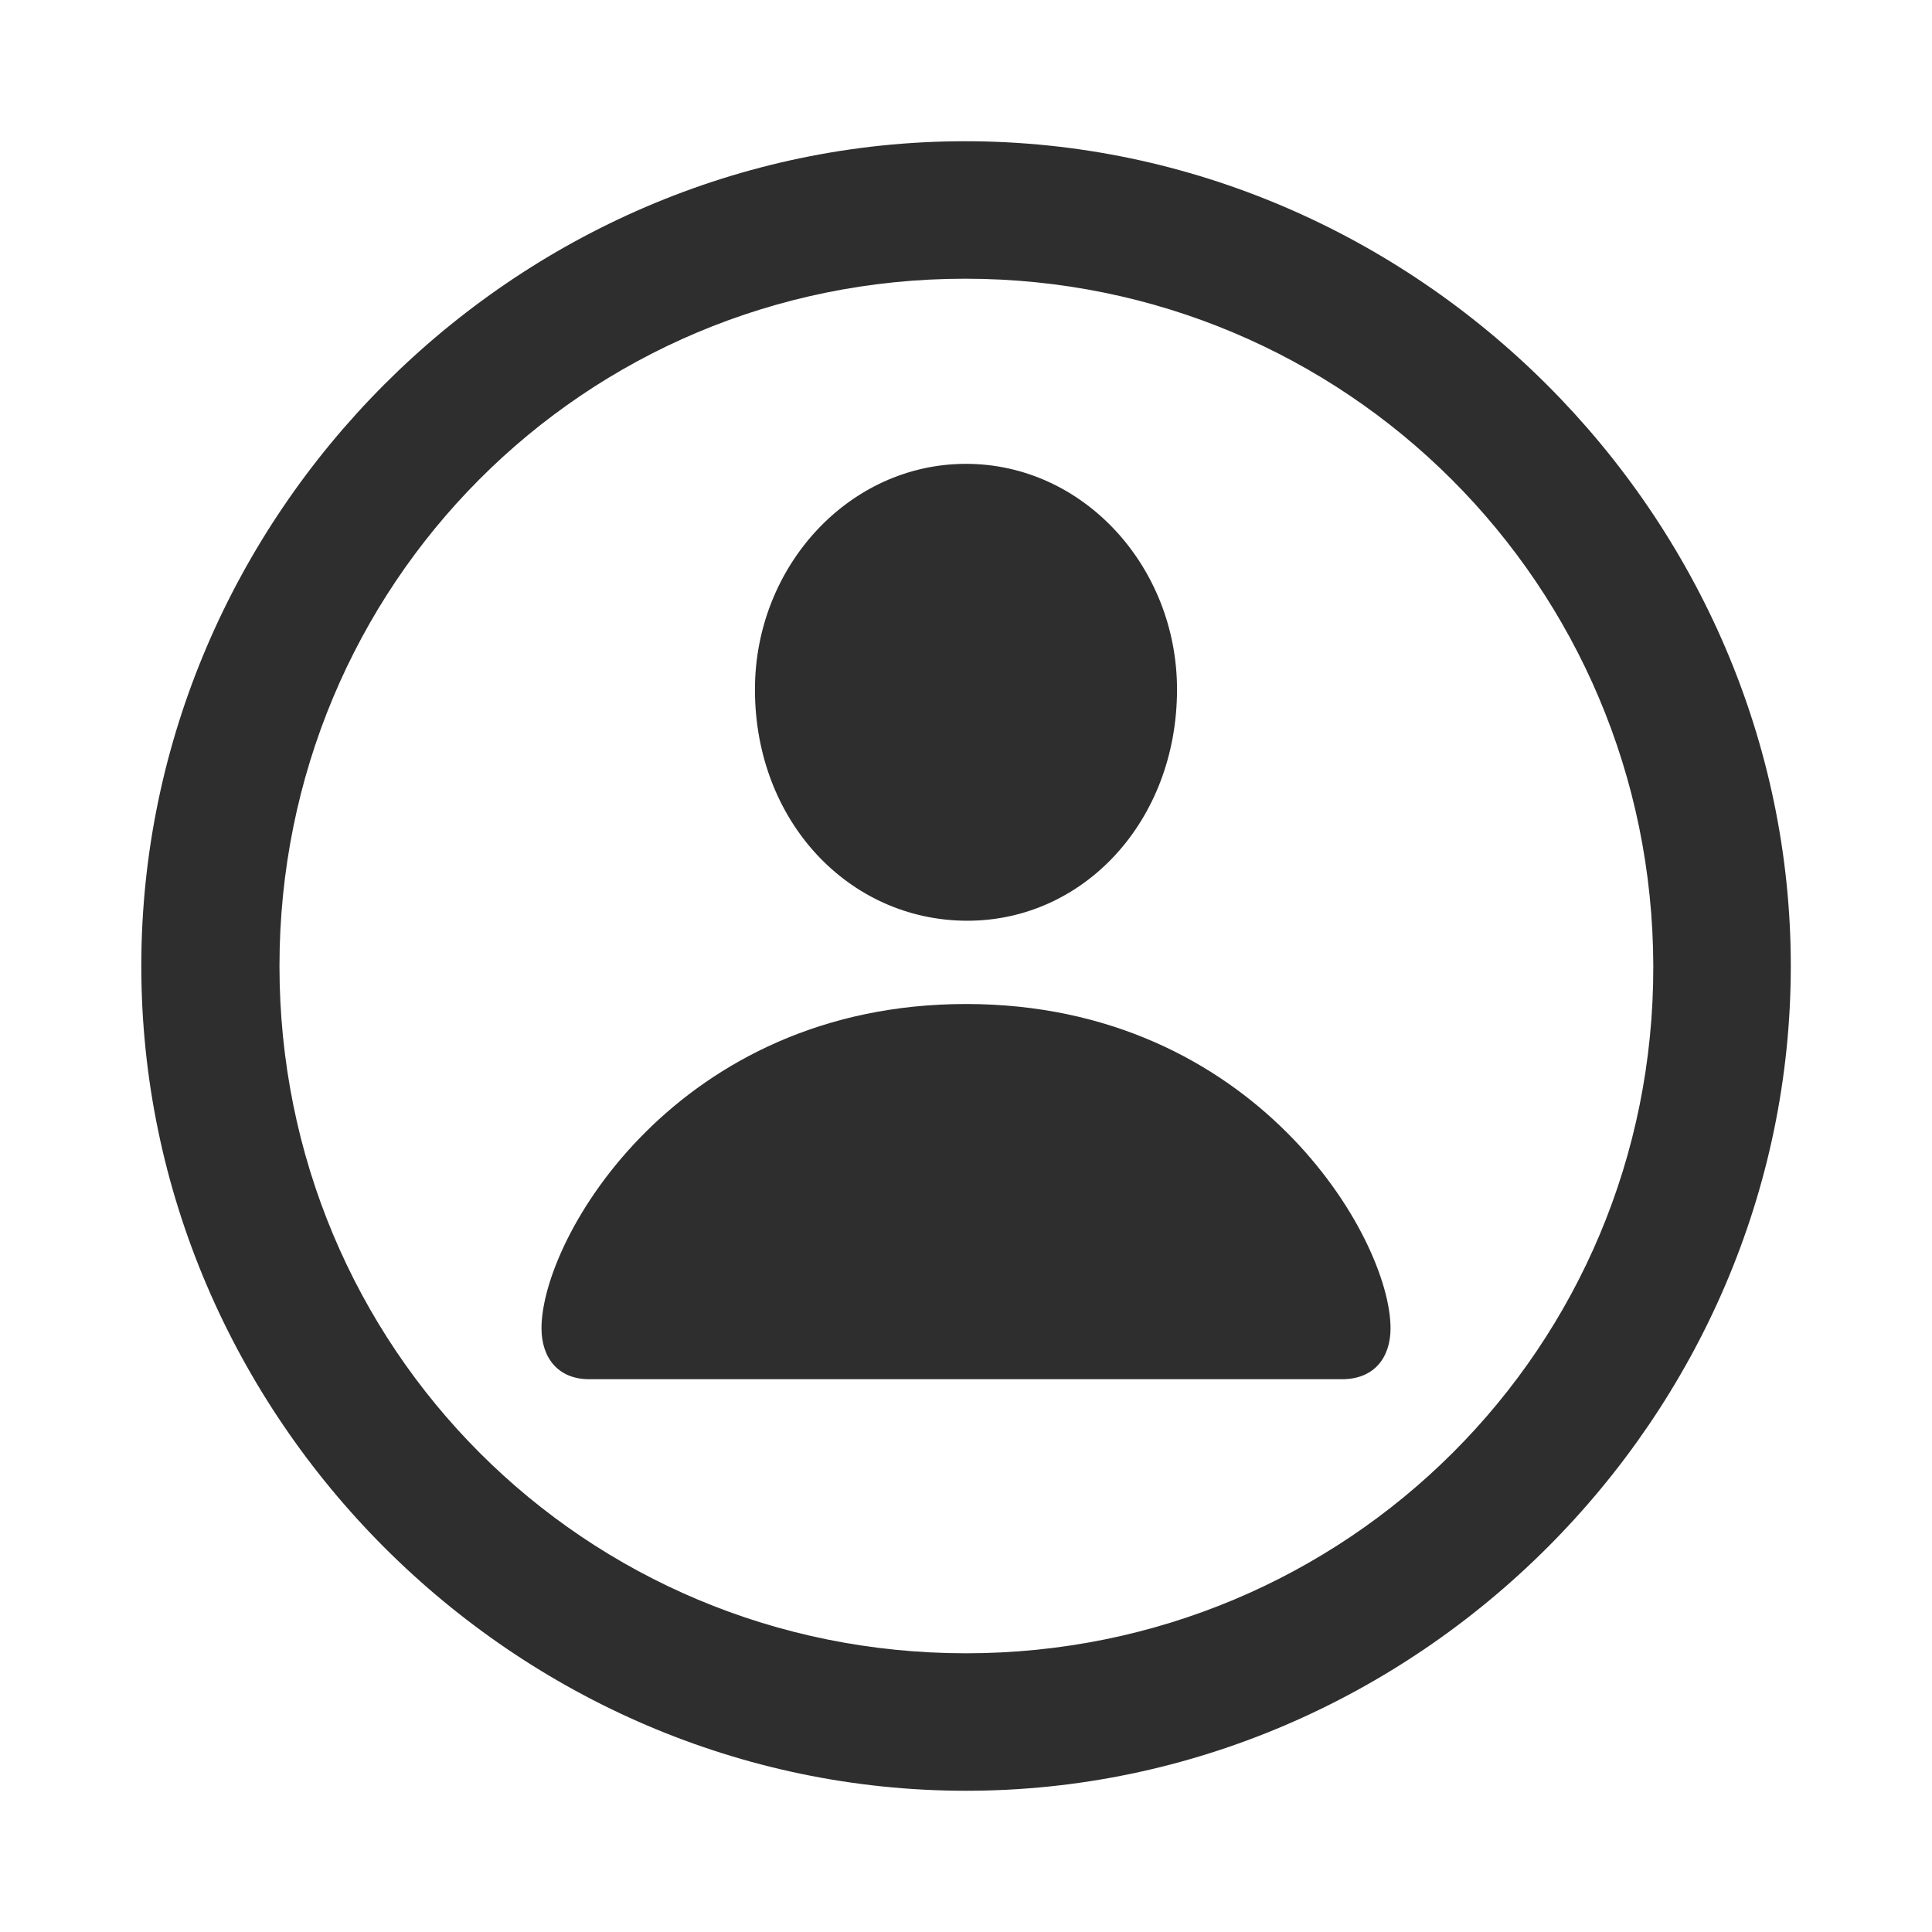
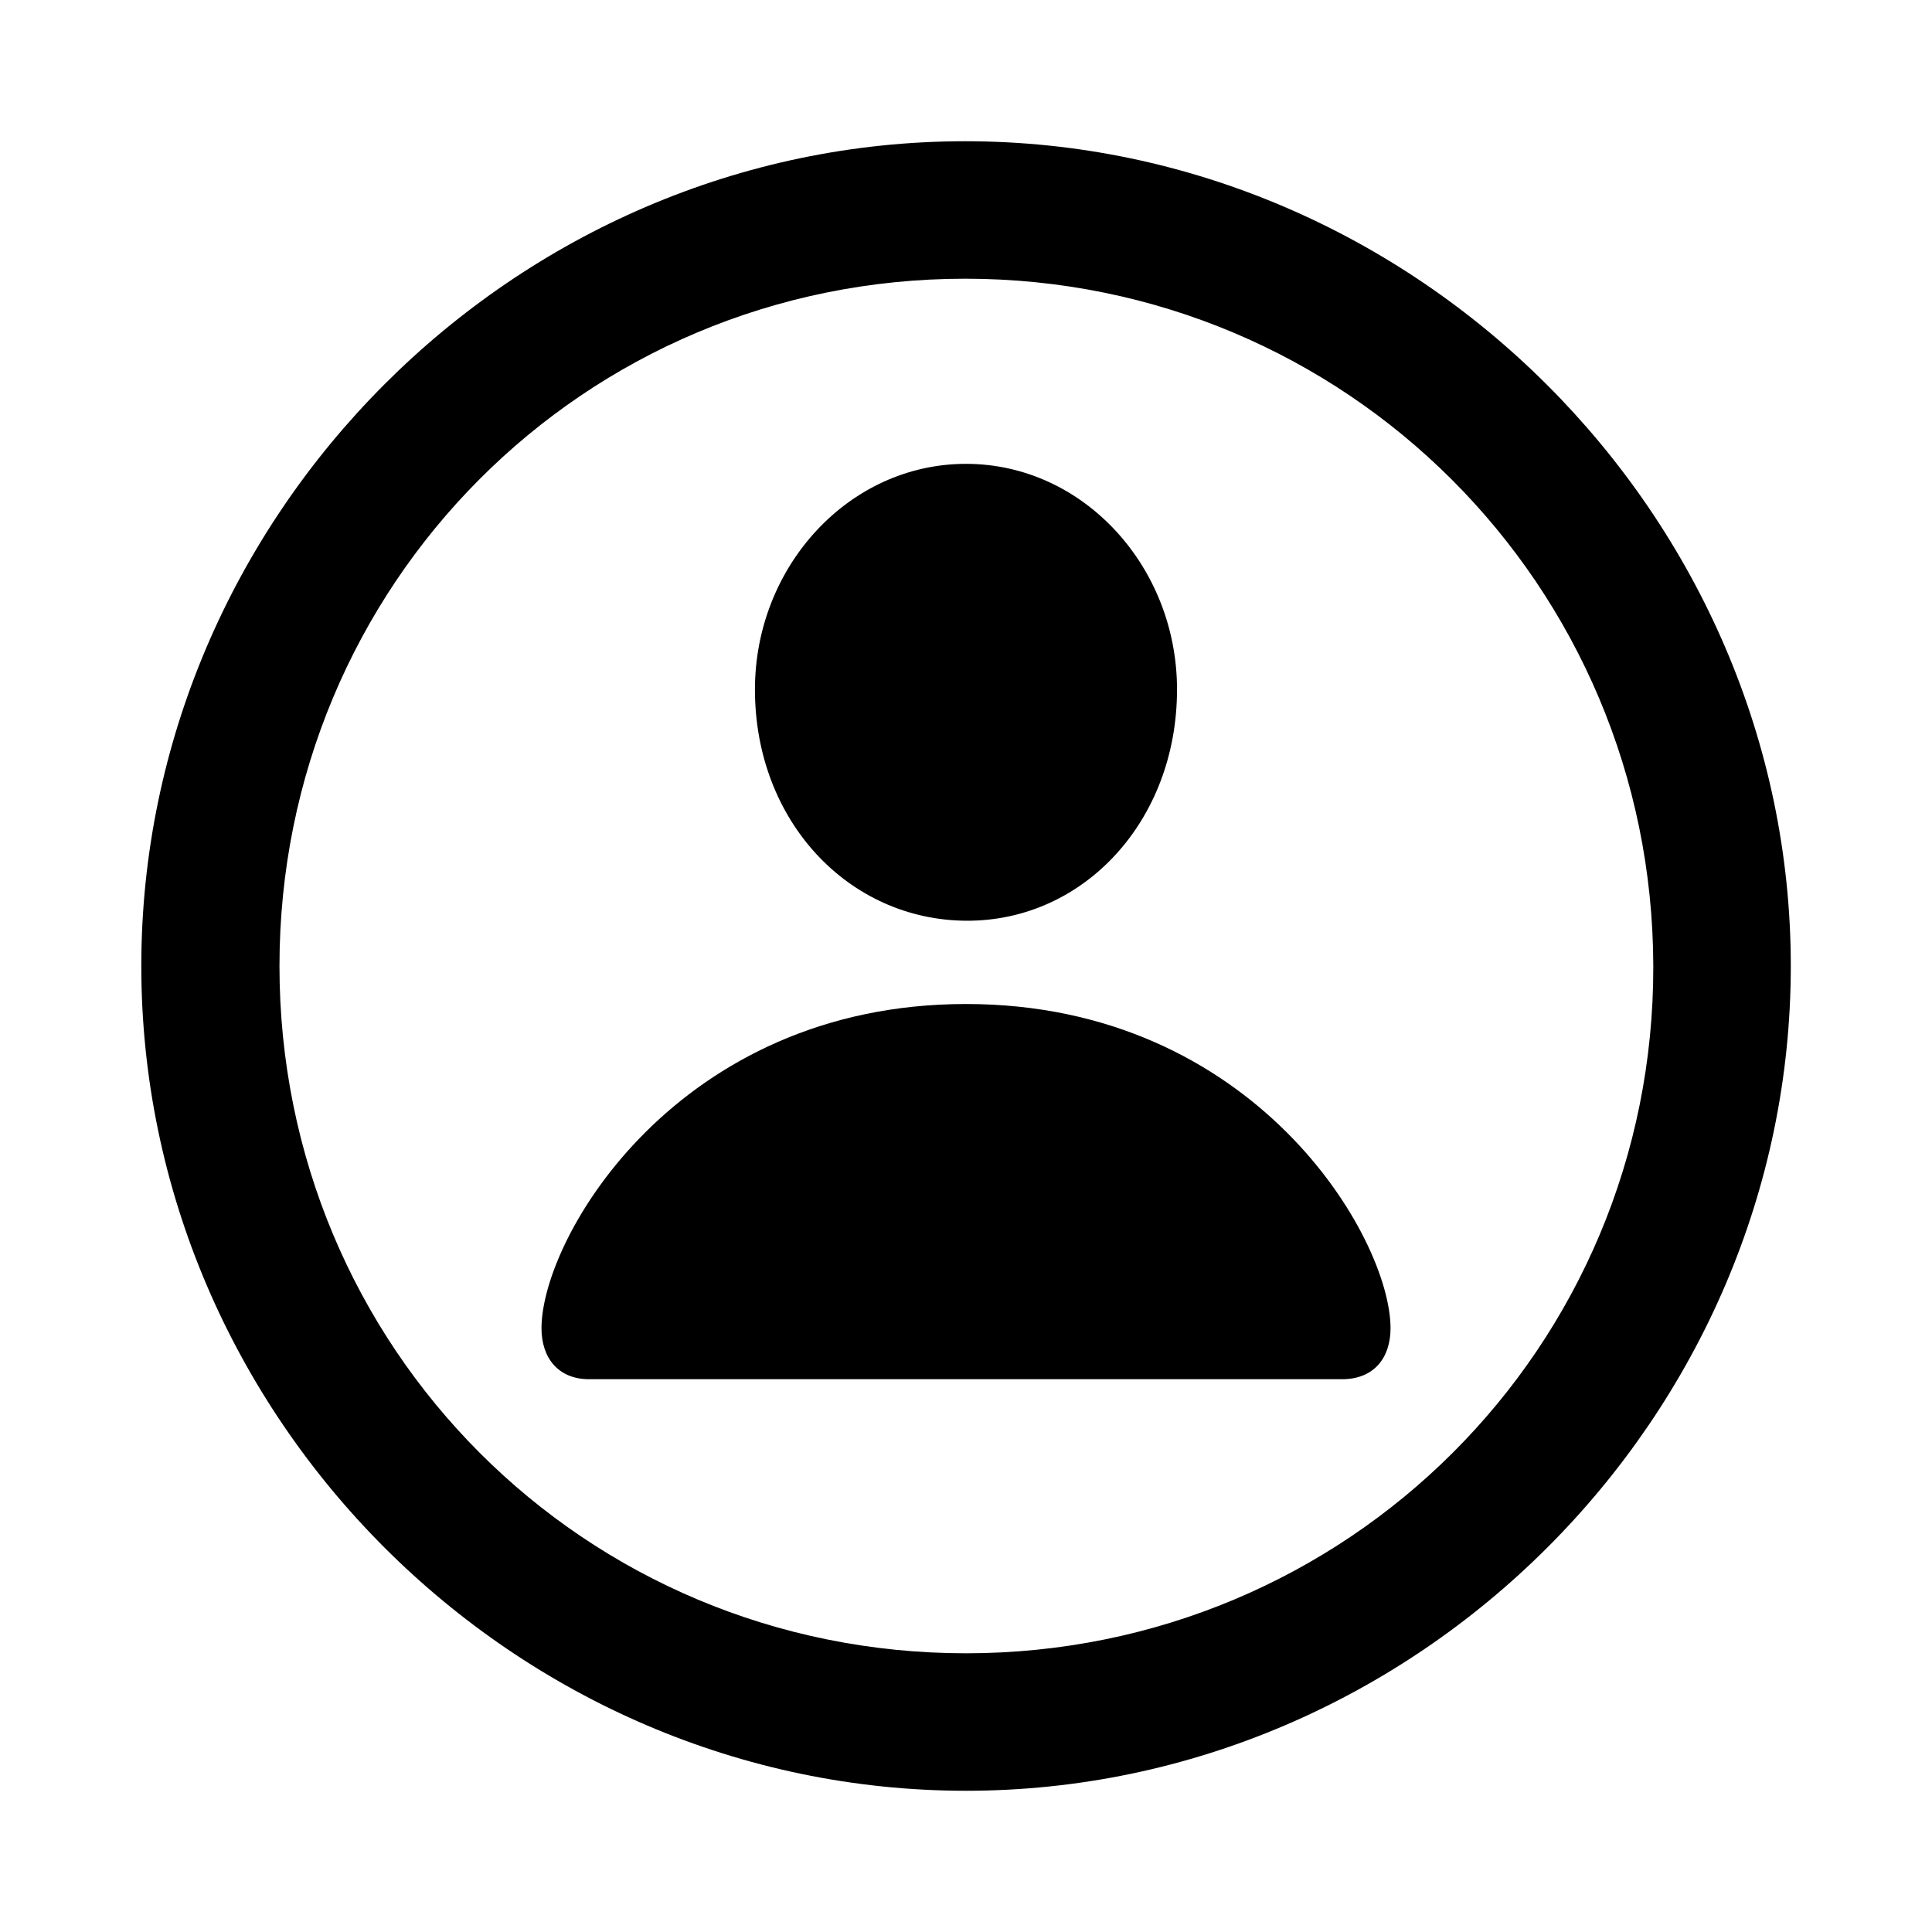
- <svg xmlns="http://www.w3.org/2000/svg" width="58" height="58" viewBox="0 0 58 58" fill="none">
-   <path d="M29.001 53.76C42.522 53.76 53.761 42.545 53.761 29C53.761 15.479 42.497 4.24 28.976 4.24C15.432 4.24 4.242 15.479 4.242 29C4.242 42.545 15.456 53.76 29.001 53.76ZM29.002 49.633C17.543 49.633 8.39 40.457 8.39 29C8.39 17.566 17.518 8.367 28.976 8.367C40.409 8.367 49.608 17.567 49.633 29C49.657 40.458 40.433 49.633 29 49.633M29 27.641C32.519 27.665 35.335 24.655 35.335 20.698C35.335 17.009 32.519 13.925 29 13.925C25.48 13.925 22.664 17.009 22.664 20.699C22.664 24.655 25.48 27.617 29 27.641ZM17.689 41.405H40.288C41.26 41.405 41.745 40.749 41.745 39.875C41.745 37.156 37.667 30.141 29.001 30.141C20.335 30.141 16.256 37.156 16.256 39.875C16.256 40.749 16.742 41.405 17.689 41.405Z" fill="#2E2E2E" />
+ <svg xmlns="http://www.w3.org/2000/svg" width="58" height="58" viewBox="0 0 58 58" fill="currentColor">
+   <path d="M29.001 53.76C42.522 53.76 53.761 42.545 53.761 29C53.761 15.479 42.497 4.24 28.976 4.24C15.432 4.24 4.242 15.479 4.242 29C4.242 42.545 15.456 53.76 29.001 53.76ZM29.002 49.633C17.543 49.633 8.39 40.457 8.39 29C8.39 17.566 17.518 8.367 28.976 8.367C40.409 8.367 49.608 17.567 49.633 29C49.657 40.458 40.433 49.633 29 49.633M29 27.641C32.519 27.665 35.335 24.655 35.335 20.698C35.335 17.009 32.519 13.925 29 13.925C25.48 13.925 22.664 17.009 22.664 20.699C22.664 24.655 25.48 27.617 29 27.641ZM17.689 41.405H40.288C41.26 41.405 41.745 40.749 41.745 39.875C41.745 37.156 37.667 30.141 29.001 30.141C20.335 30.141 16.256 37.156 16.256 39.875C16.256 40.749 16.742 41.405 17.689 41.405Z" />
</svg>
